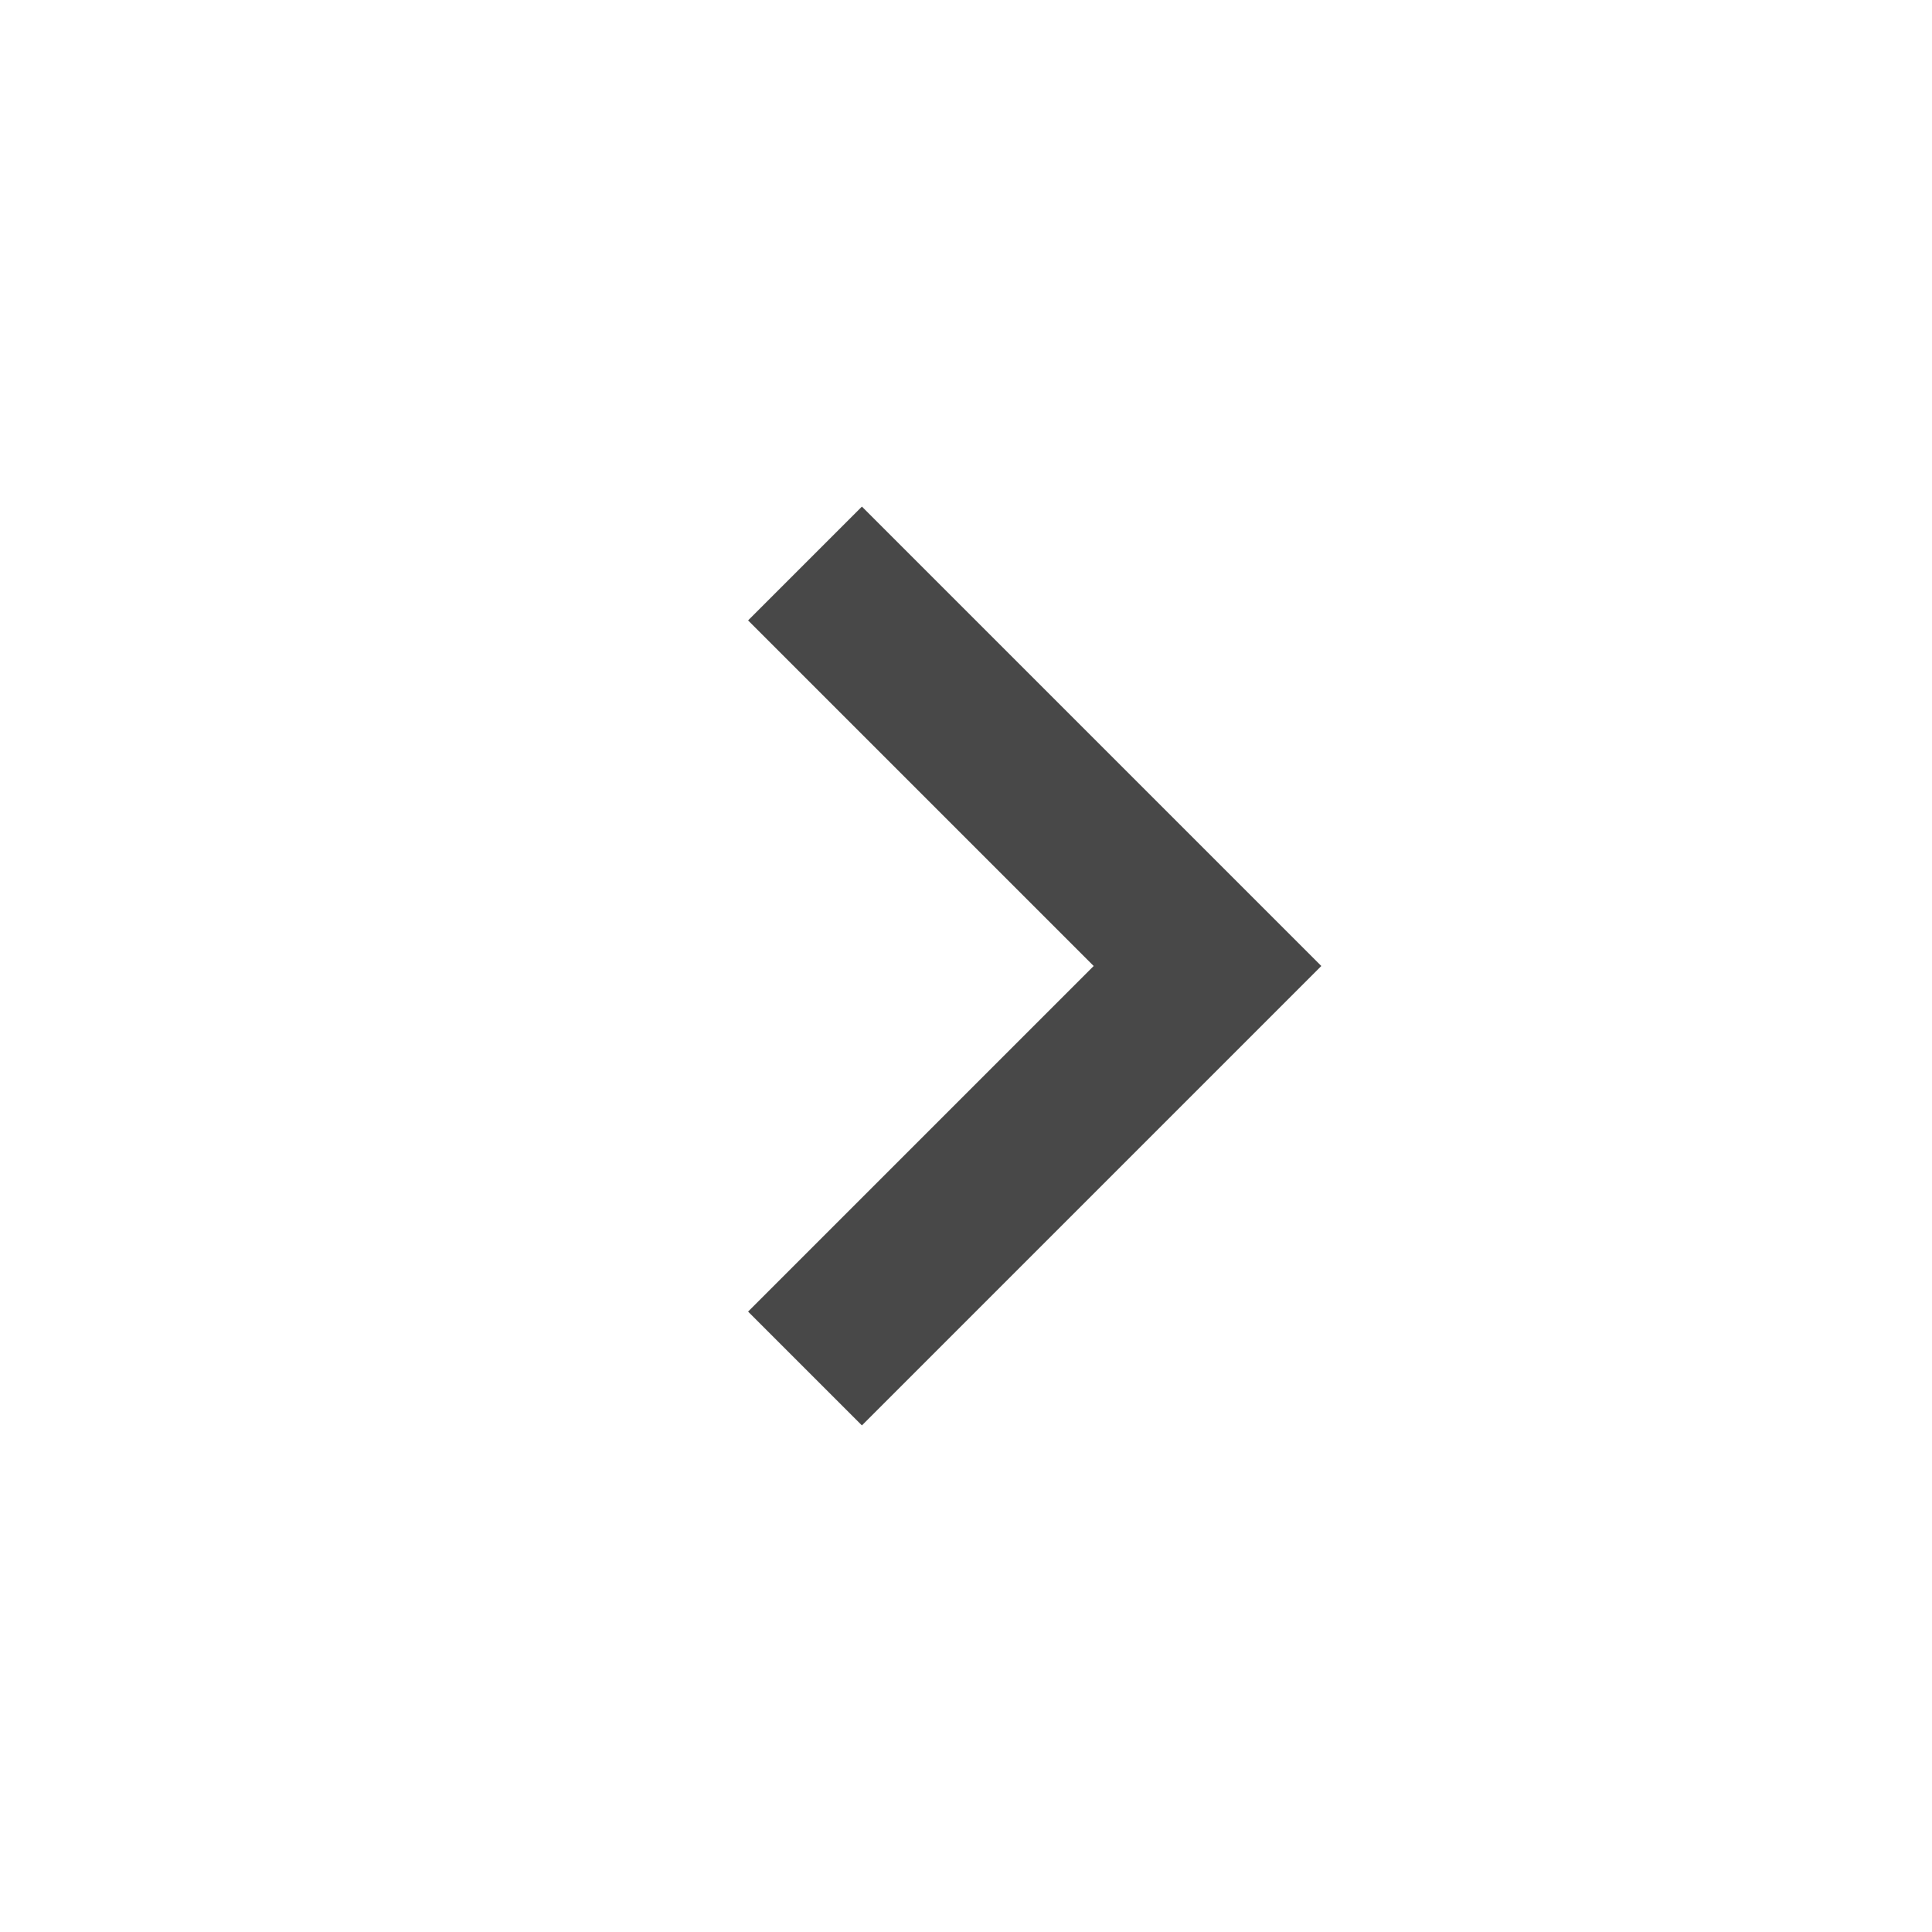
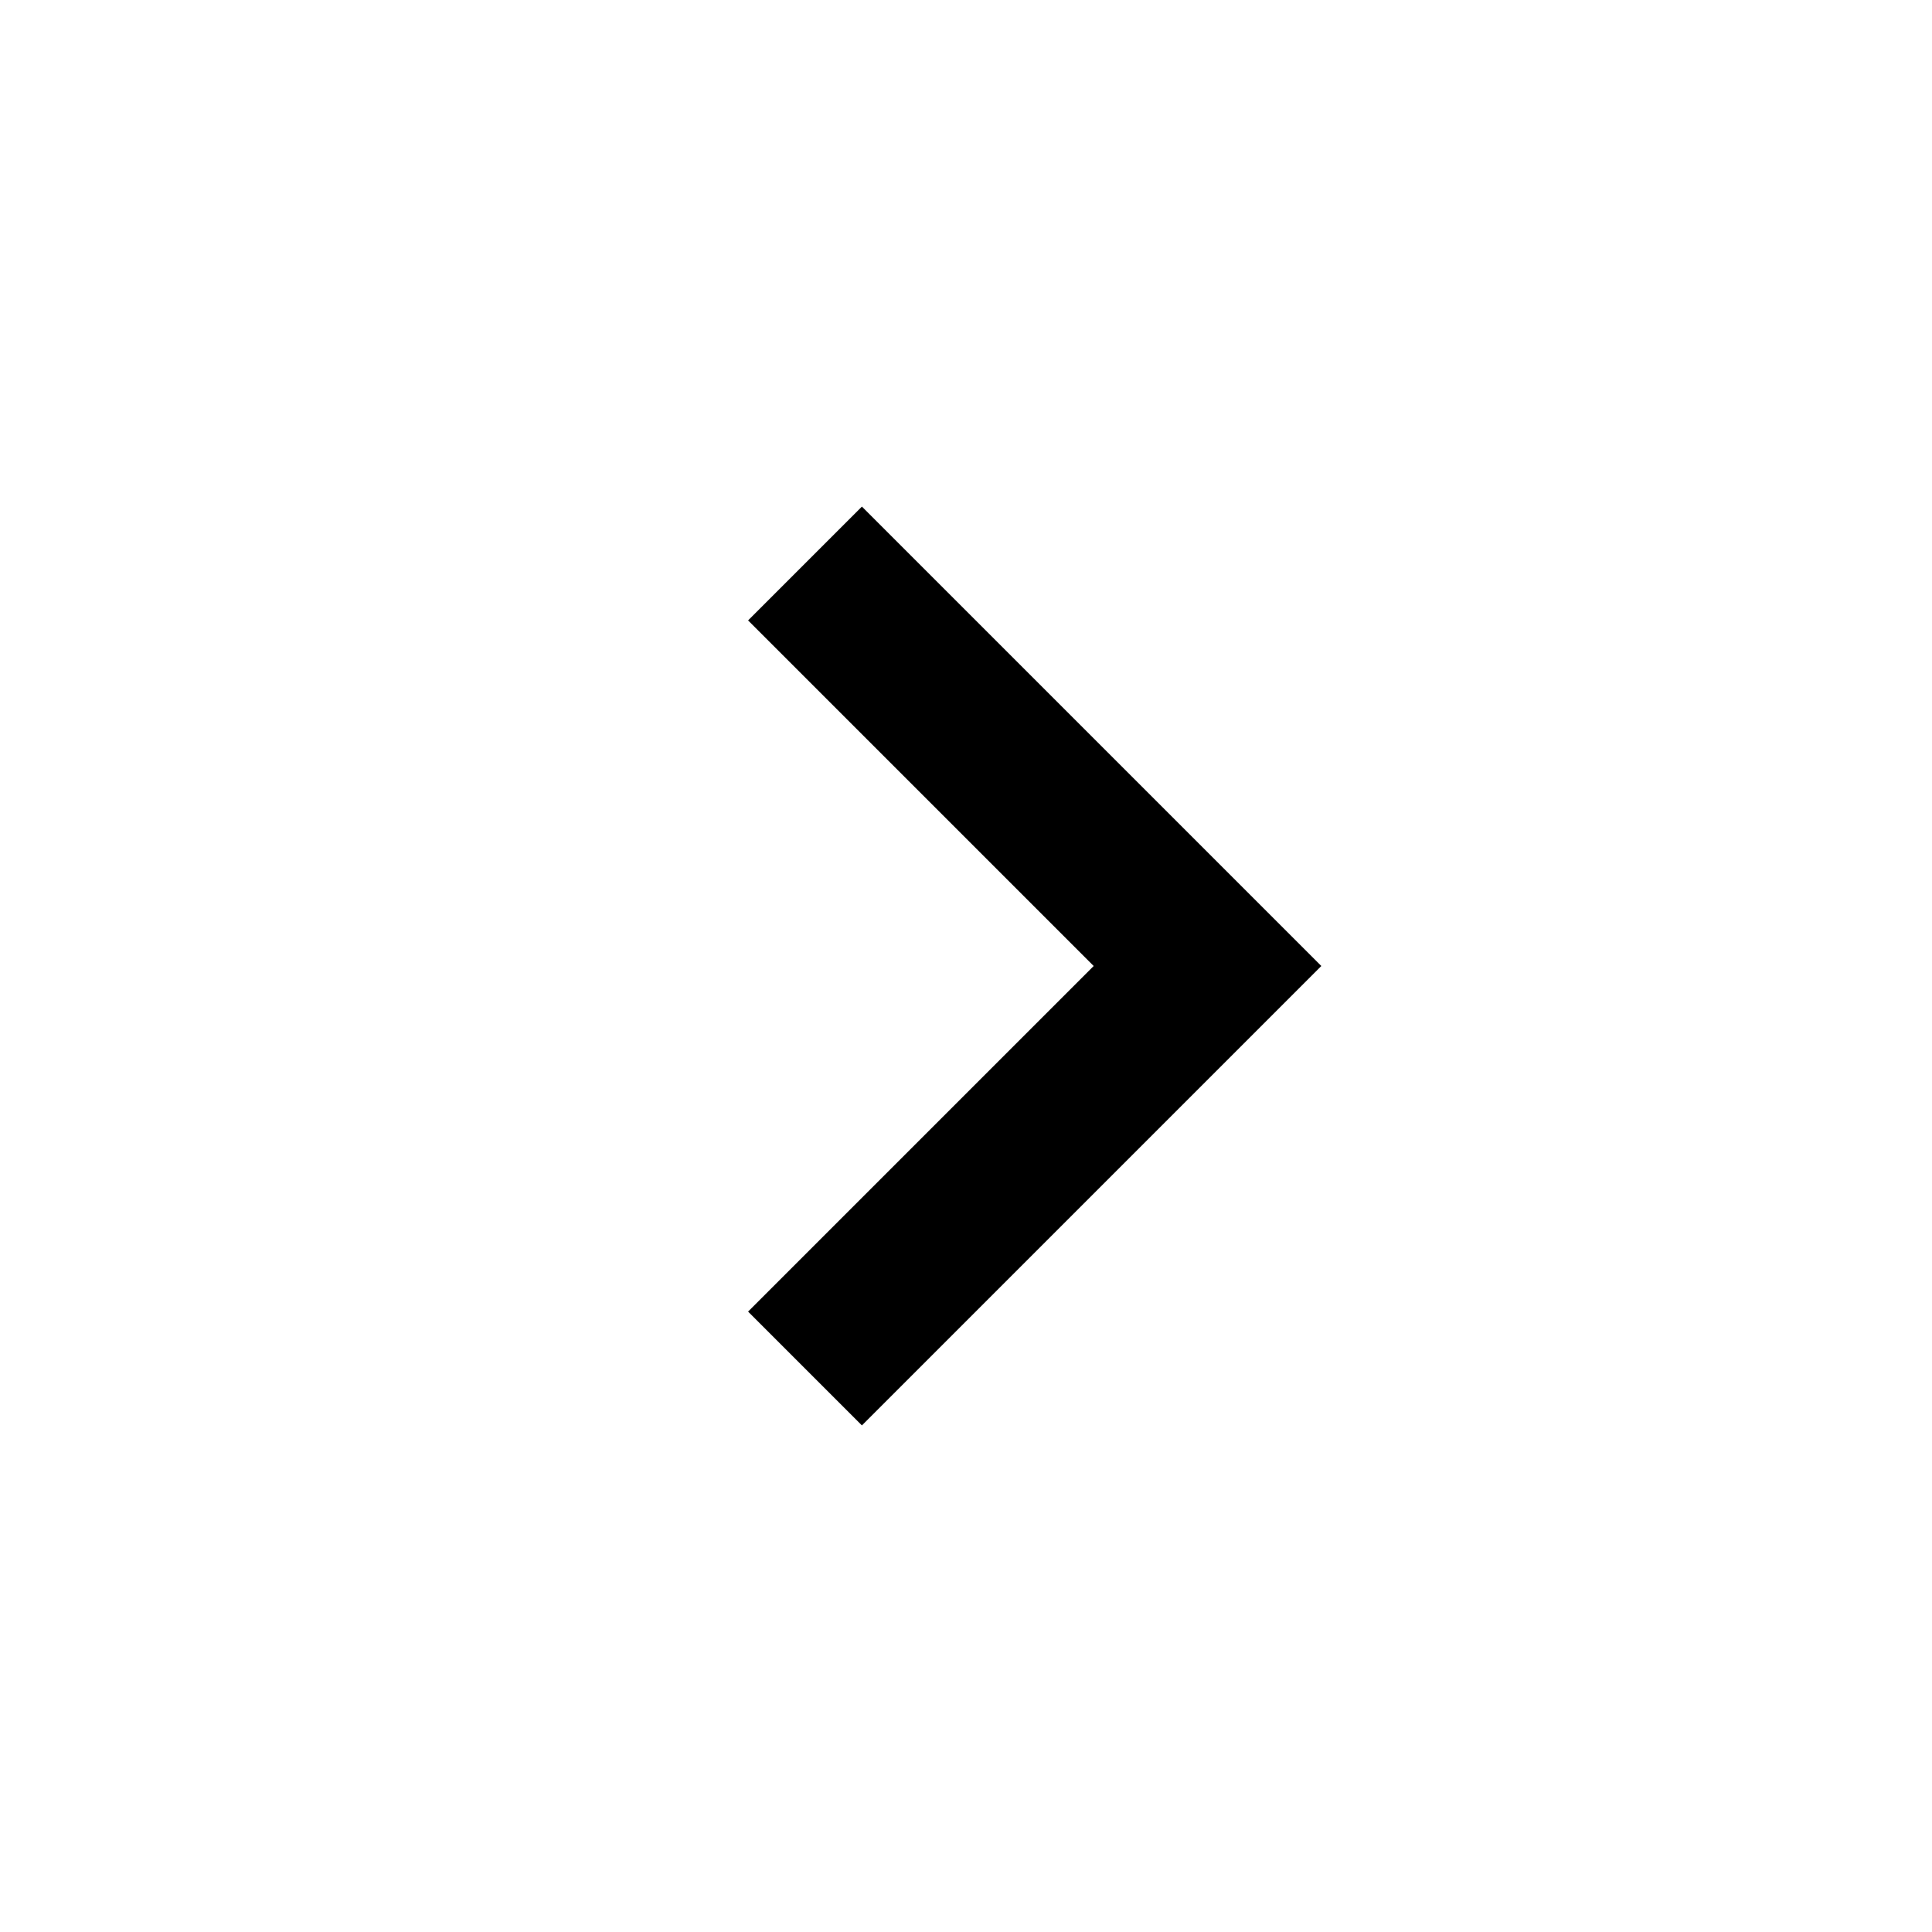
<svg xmlns="http://www.w3.org/2000/svg" class="icon icon-arrow" width="24" height="24" viewBox="0 0 24 24" fill="none">
-   <path d="M10.707 17.707L16.414 12L10.707 6.293L9.293 7.707L13.586 12L9.293 16.293L10.707 17.707Z" fill="#484848" />
+   <path d="M10.707 17.707L16.414 12L10.707 6.293L9.293 7.707L13.586 12L9.293 16.293L10.707 17.707Z" fill="currentColor" />
</svg>
